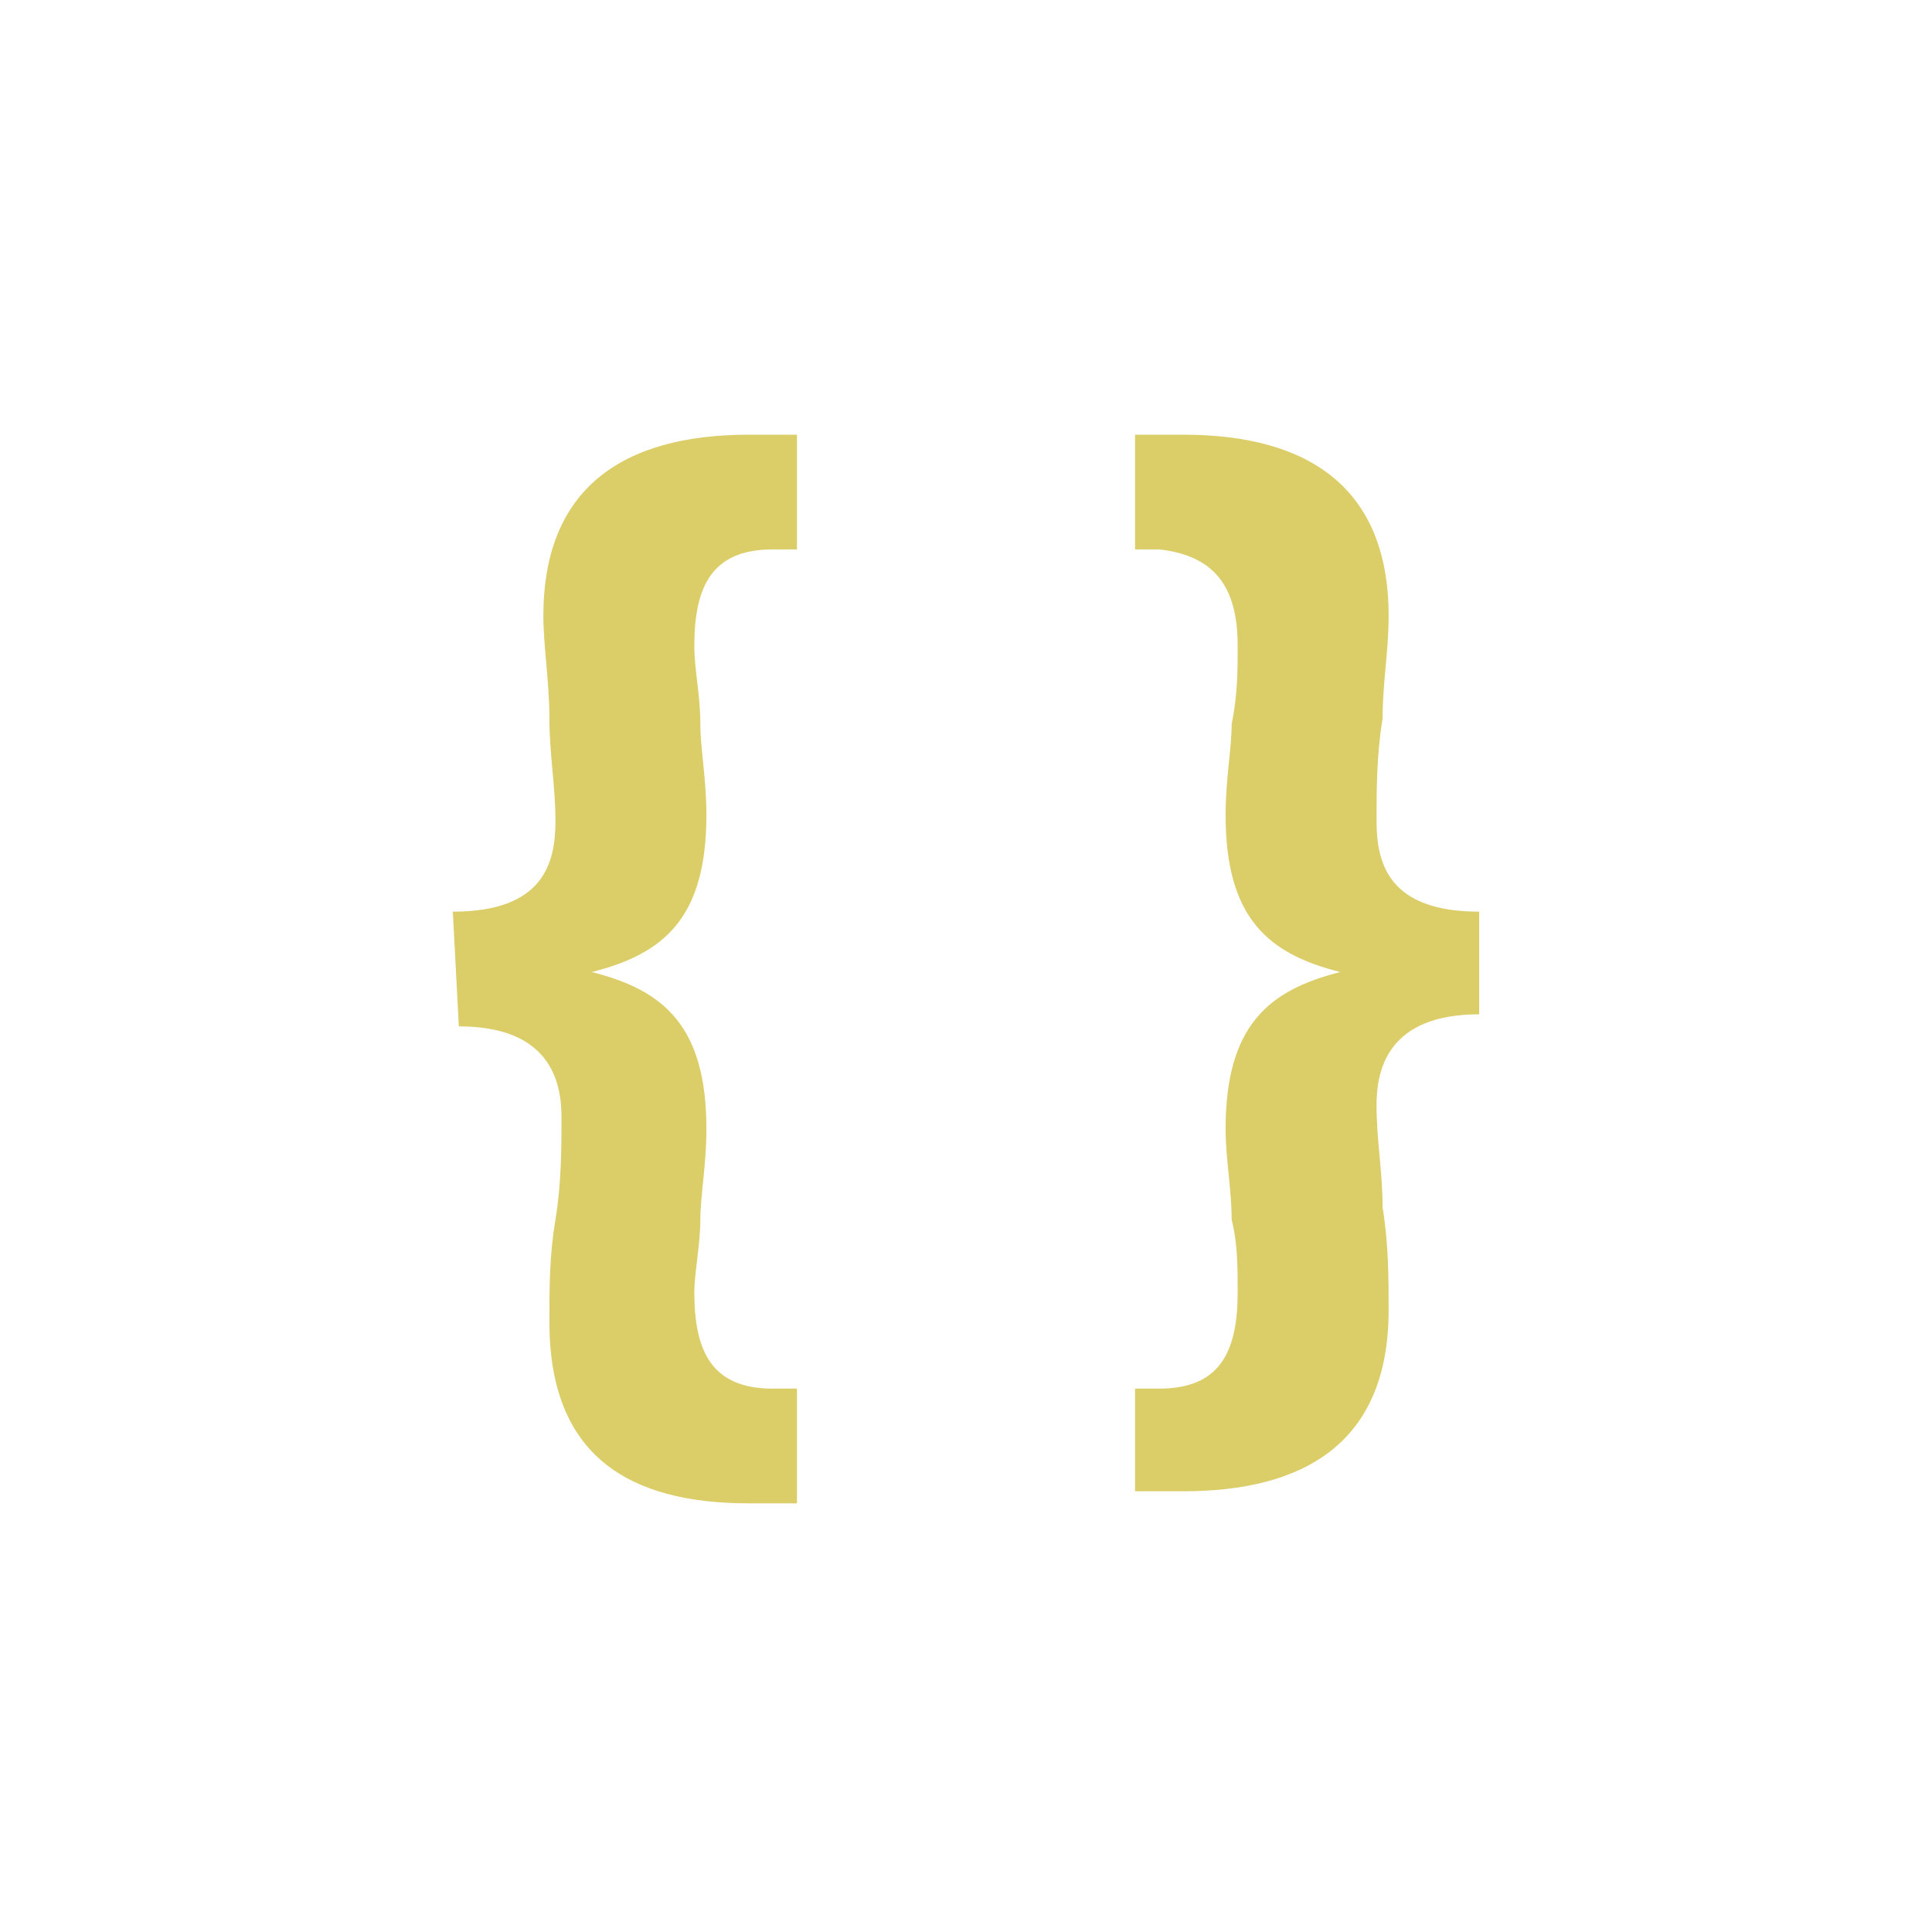
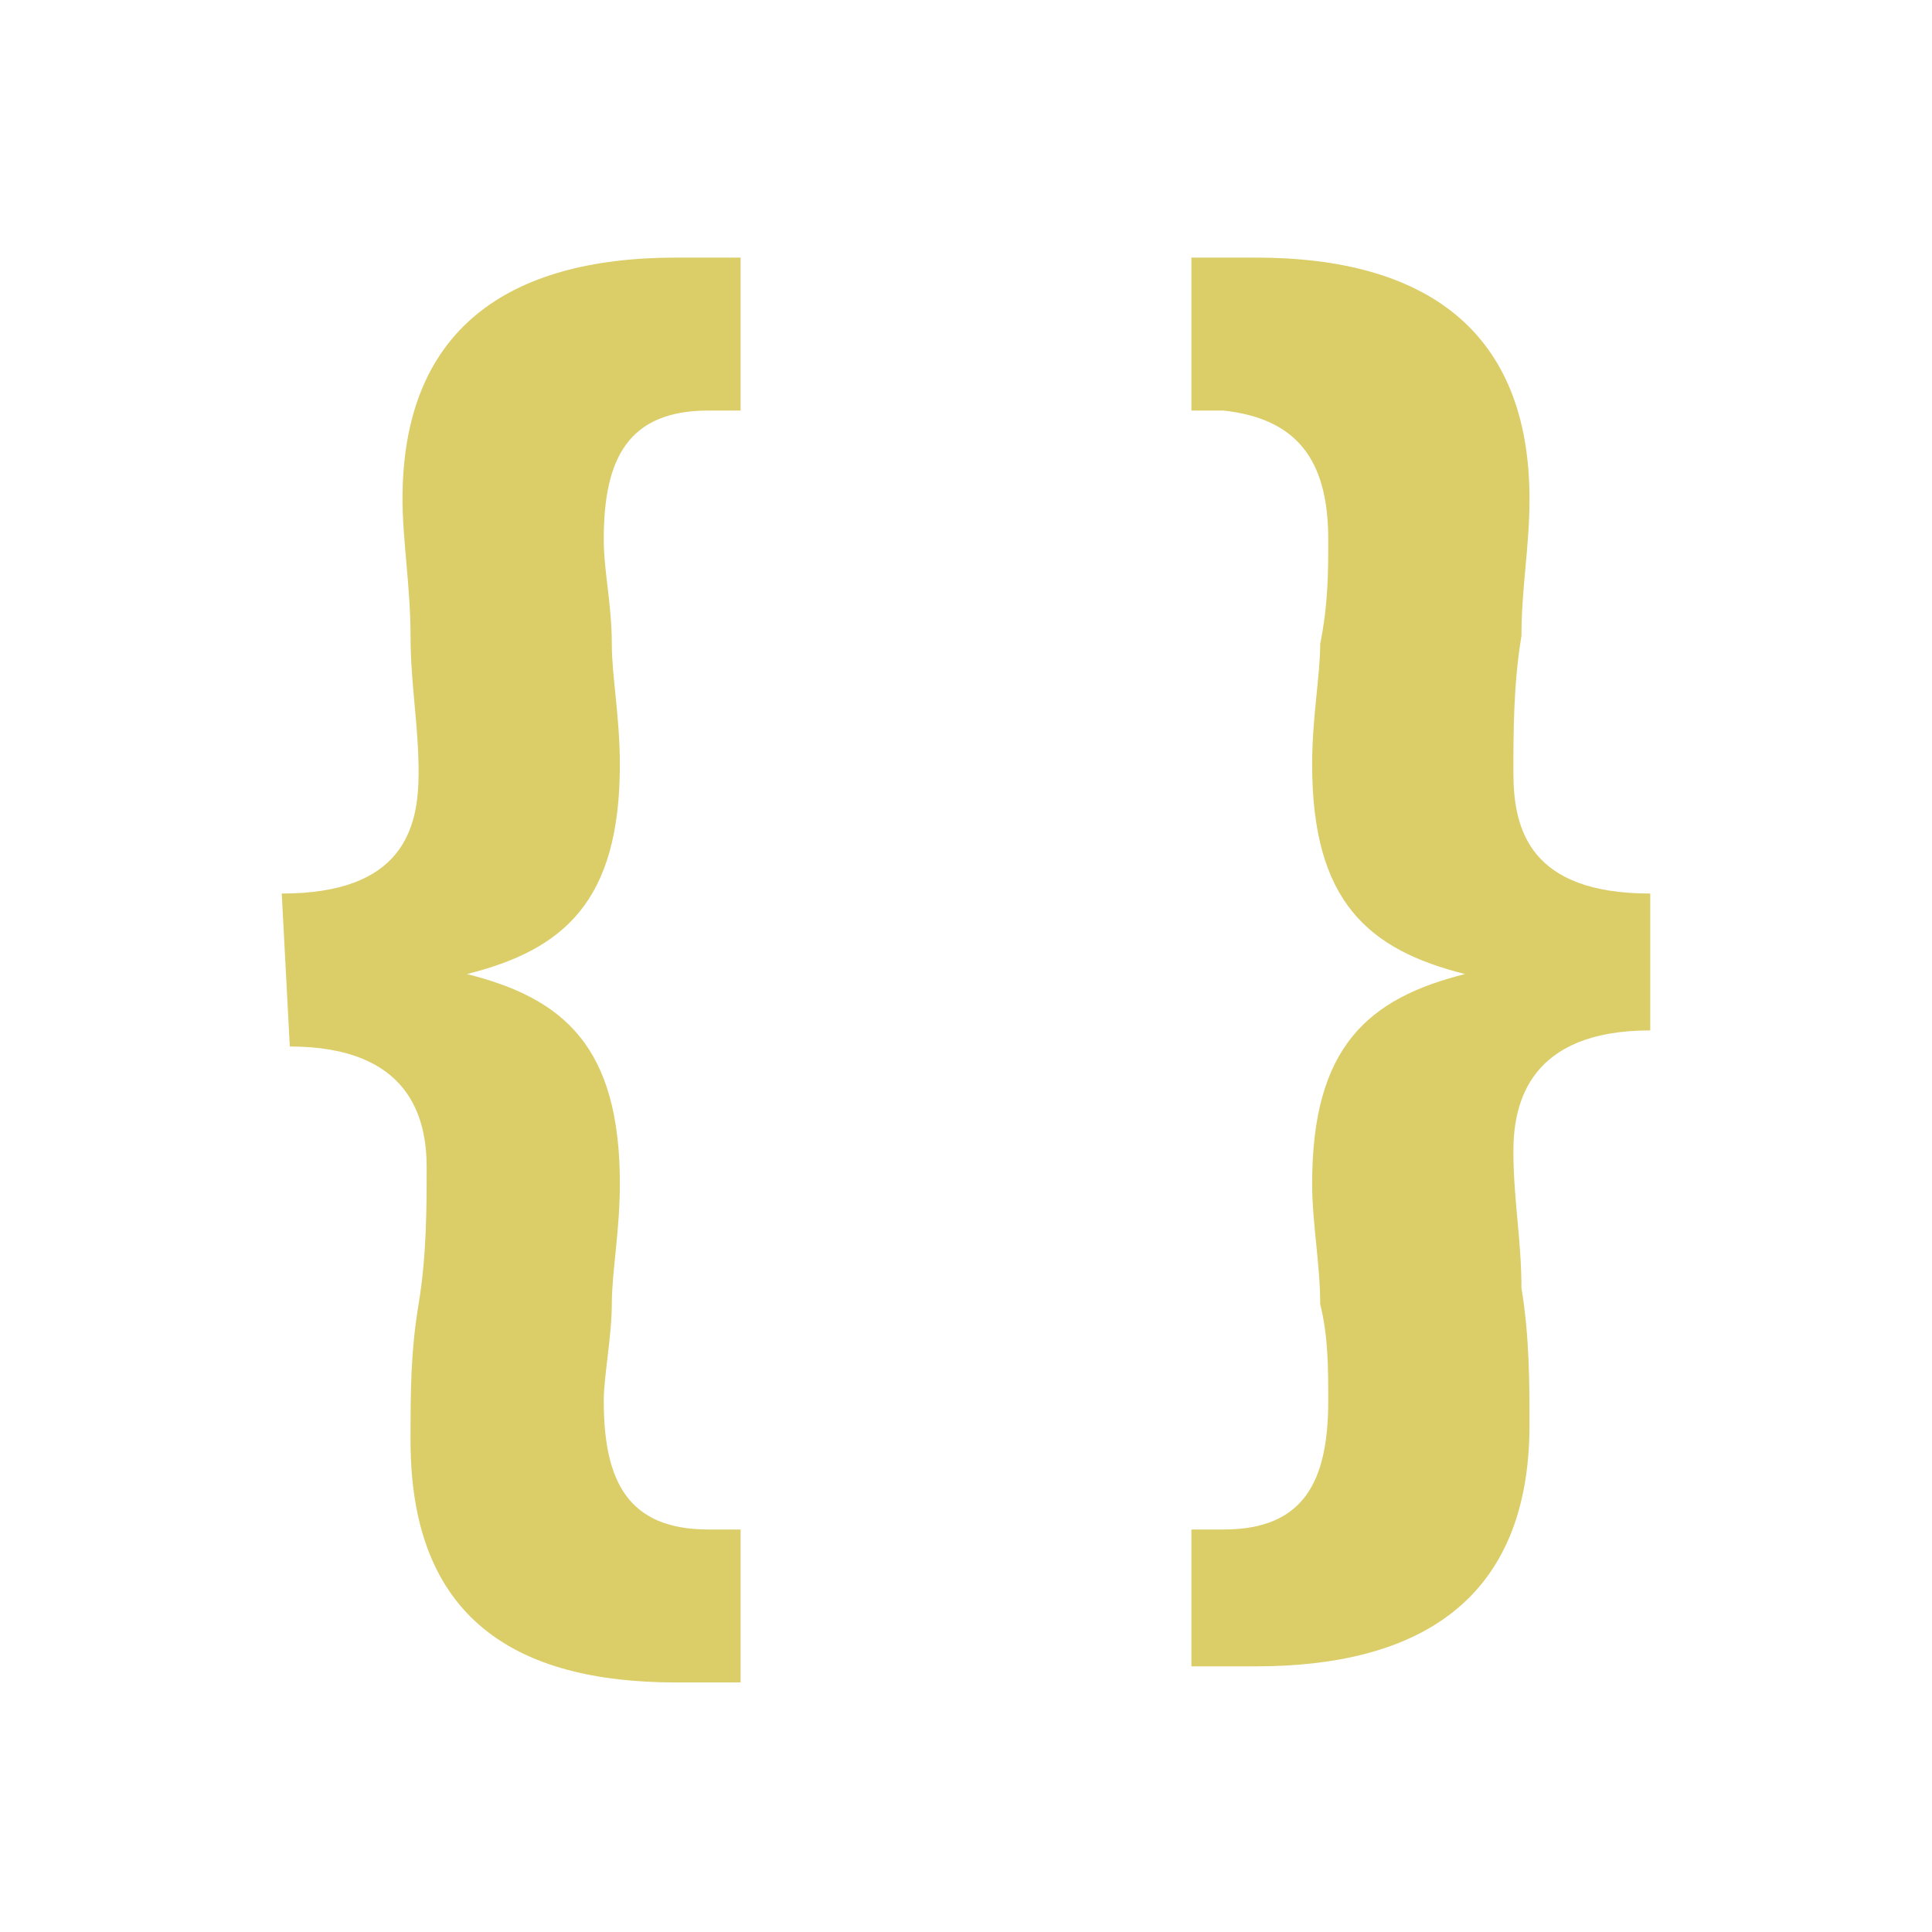
- <svg xmlns="http://www.w3.org/2000/svg" viewBox="0 0 32 32">
+ <svg xmlns="http://www.w3.org/2000/svg" viewBox="4.000 4.000 24.000 24.000">
  <path fill="#DBCD68" d="M7.5 15.1c1.5 0 1.7-.8 1.7-1.5 0-.6-.1-1.1-.1-1.7S9 10.7 9 10.2c0-2.1 1.3-3 3.4-3h.8v1.9h-.4c-1 0-1.3.6-1.3 1.6 0 .4.1.8.1 1.3 0 .4.1.9.1 1.5 0 1.7-.7 2.3-1.9 2.6 1.2.3 1.9.9 1.9 2.6 0 .6-.1 1.1-.1 1.5 0 .4-.1.9-.1 1.2 0 1 .3 1.6 1.3 1.6h.4v1.9h-.8c-2 0-3.3-.8-3.3-3 0-.6 0-1.1.1-1.7.1-.6.1-1.2.1-1.7 0-.6-.2-1.5-1.7-1.5l-.1-1.9zm17 1.7c-1.5 0-1.7.9-1.7 1.5s.1 1.1.1 1.7c.1.6.1 1.2.1 1.7 0 2.2-1.4 3-3.4 3h-.8V23h.4c1 0 1.3-.6 1.3-1.6 0-.4 0-.8-.1-1.2 0-.5-.1-1-.1-1.5 0-1.7.7-2.3 1.9-2.6-1.2-.3-1.9-.9-1.9-2.6 0-.6.1-1.1.1-1.5.1-.5.1-.9.1-1.3 0-1-.4-1.5-1.3-1.6h-.4V7.2h.8c2.1 0 3.4.9 3.4 3 0 .6-.1 1.1-.1 1.7-.1.6-.1 1.2-.1 1.7 0 .7.2 1.5 1.7 1.5v1.7z" />
</svg>
